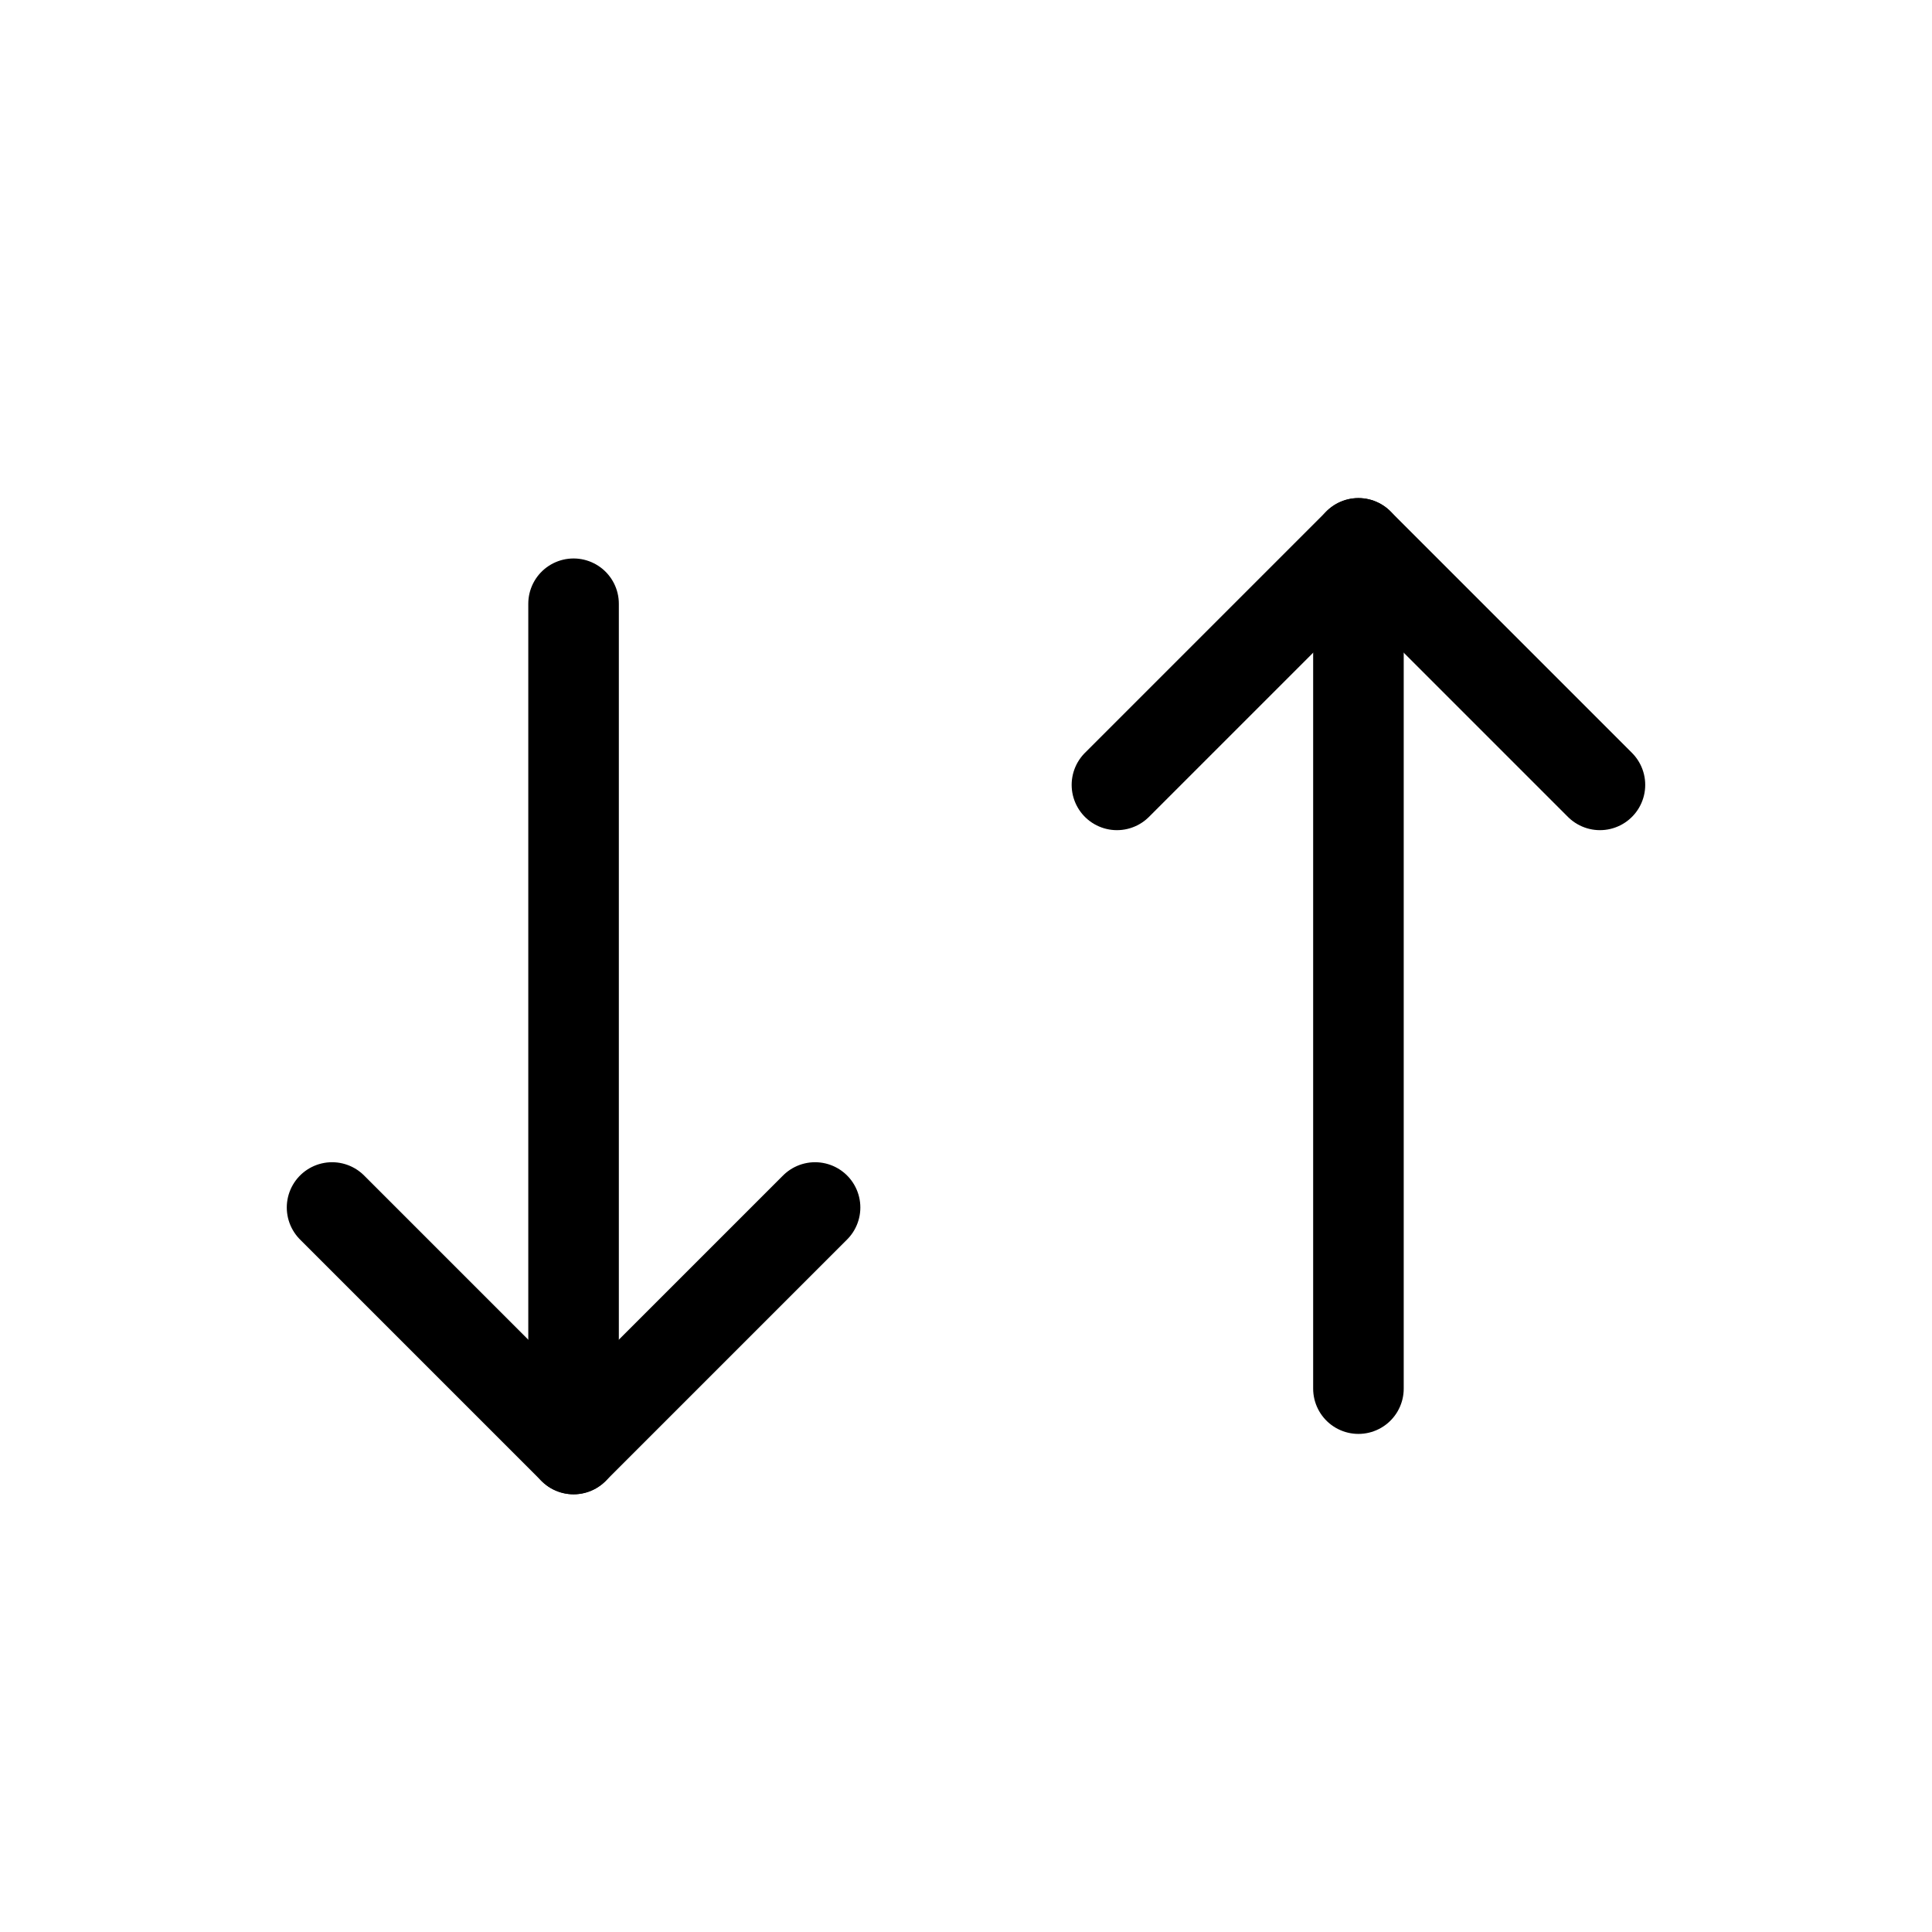
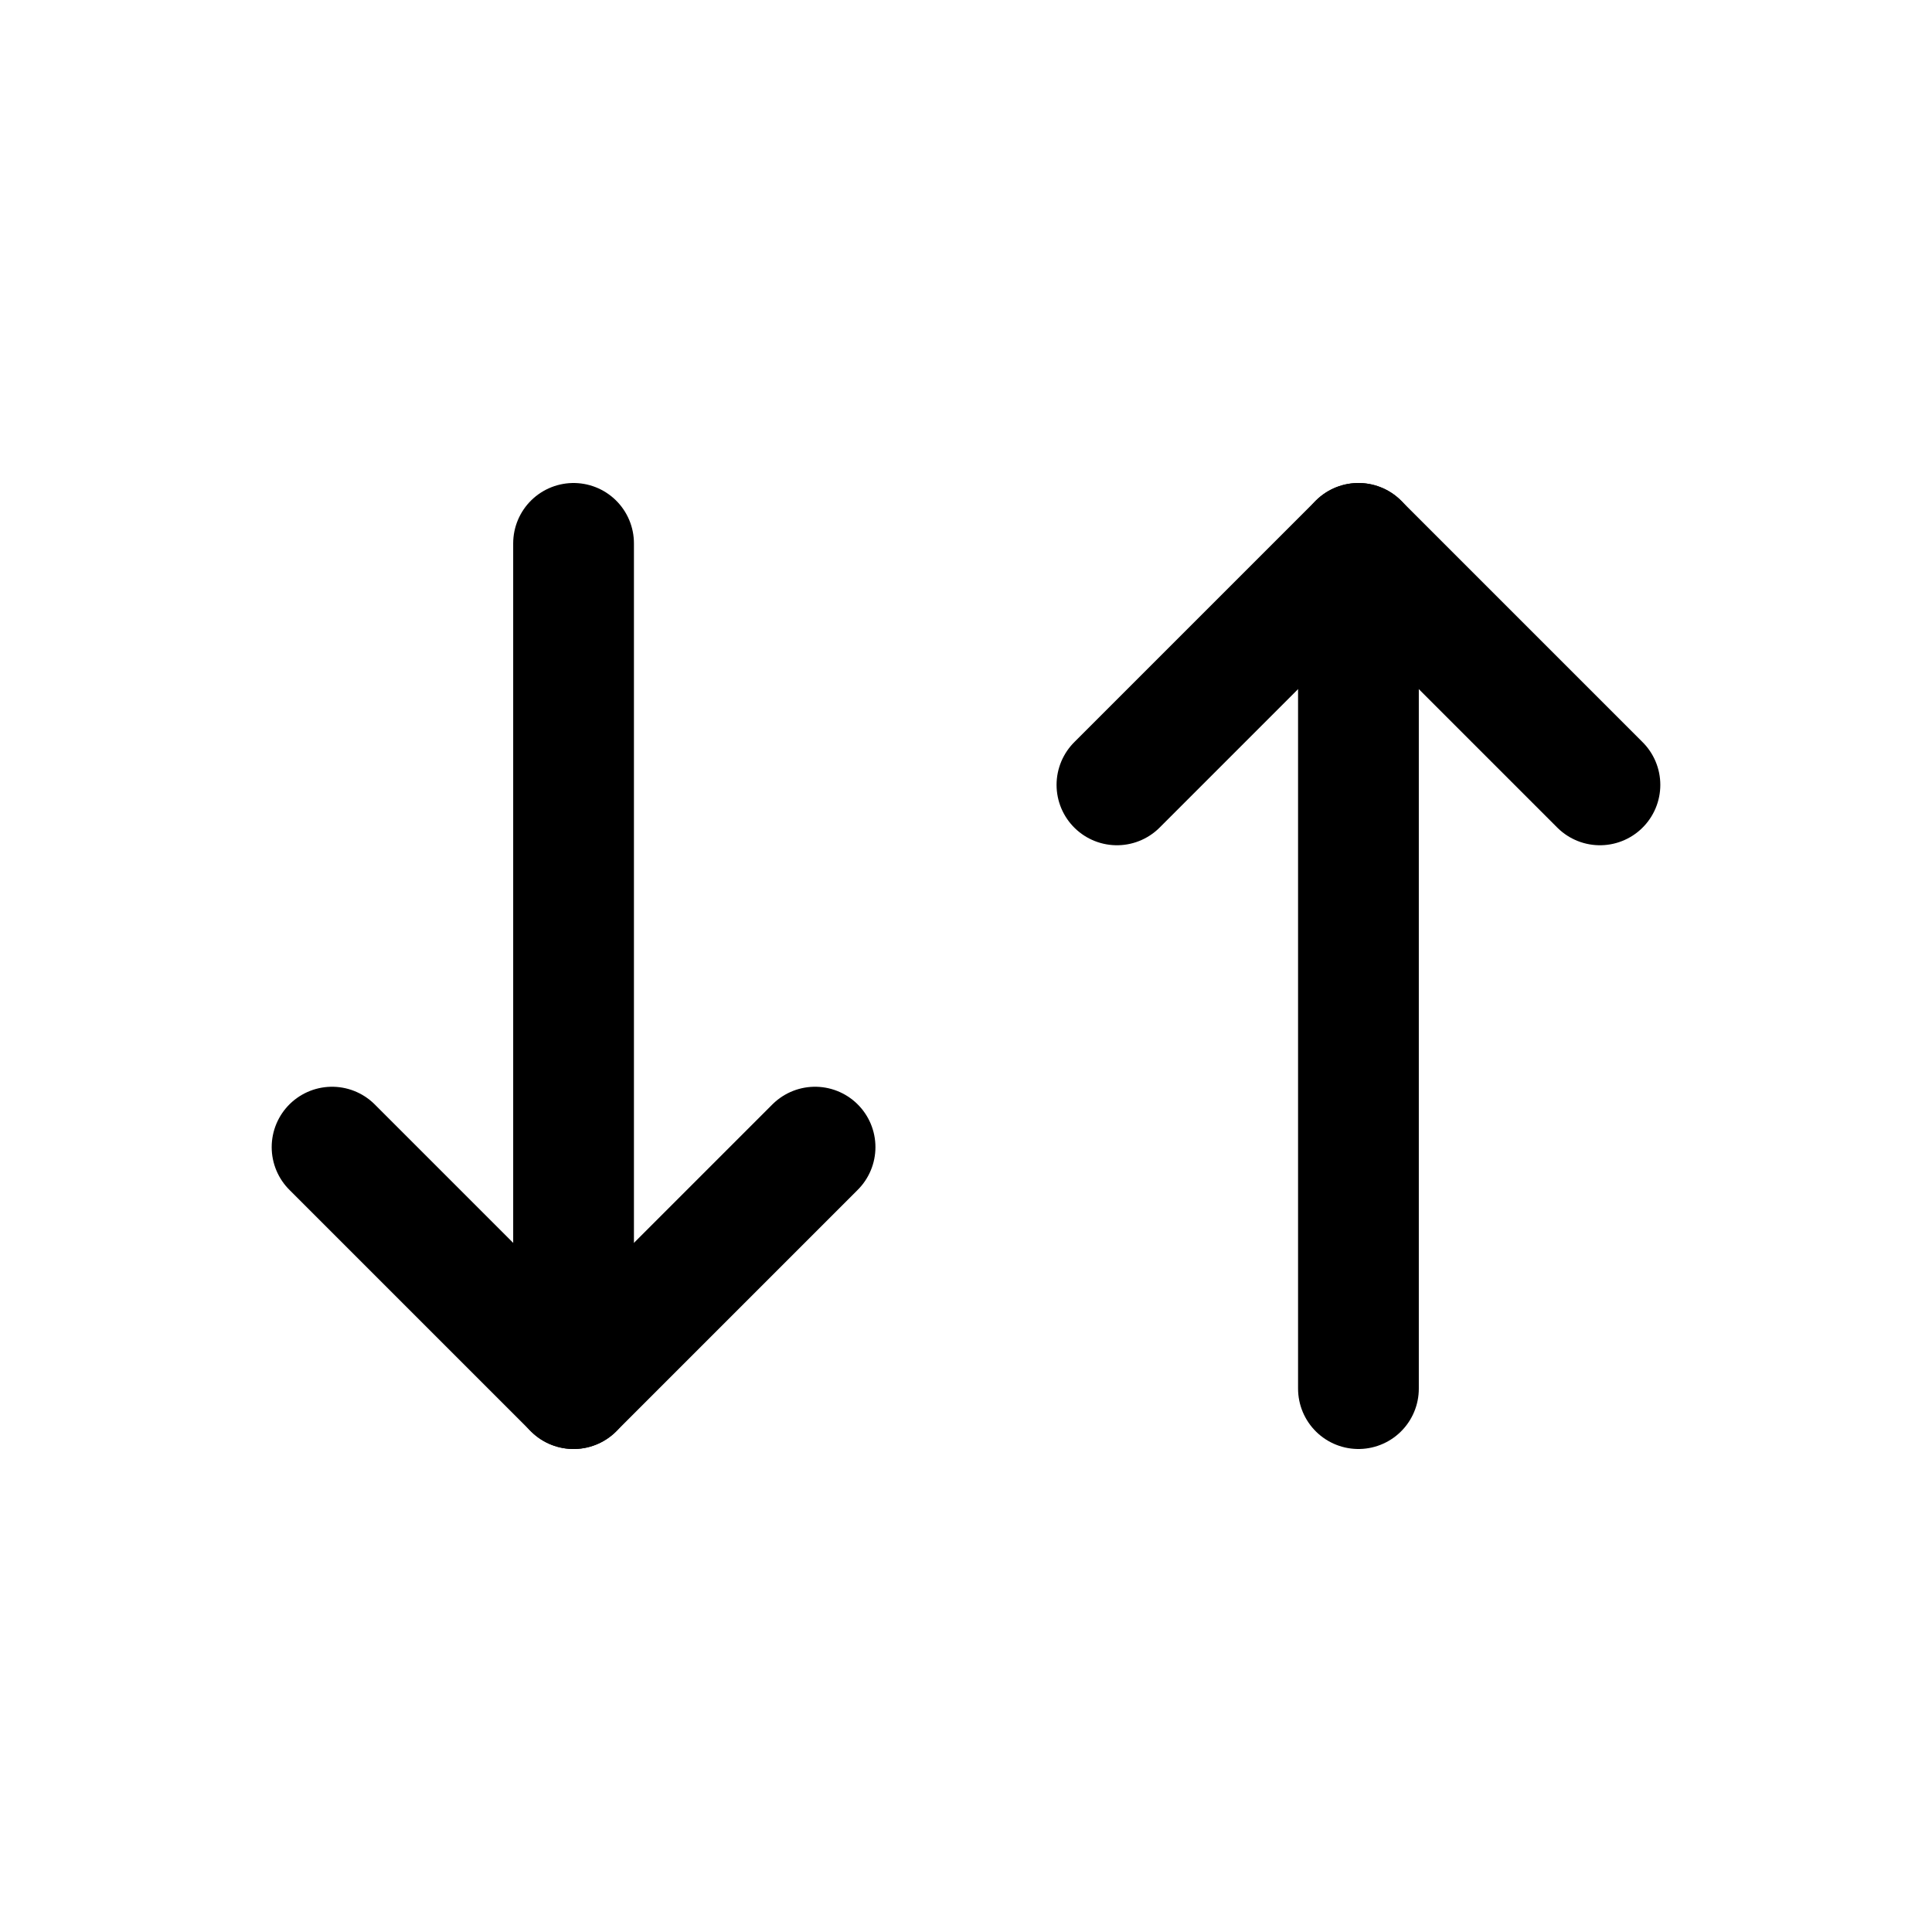
- <svg xmlns="http://www.w3.org/2000/svg" width="32" height="32" viewBox="0 0 32 32" fill="none">
-   <path d="M9.5 10L9.5 24" stroke="currentColor" stroke-width="1.5" stroke-linecap="round" stroke-linejoin="round" />
-   <path d="M13.5 20L9.5 24L5.5 20" stroke="currentColor" stroke-width="1.5" stroke-linecap="round" stroke-linejoin="round" />
-   <path d="M22.5 23L22.5 9" stroke="currentColor" stroke-width="1.5" stroke-linecap="round" stroke-linejoin="round" />
-   <path d="M18.5 13L22.5 9L26.5 13" stroke="currentColor" stroke-width="1.5" stroke-linecap="round" stroke-linejoin="round" />
+ <svg xmlns="http://www.w3.org/2000/svg" width="24" height="24" viewBox="0 0 24 24" fill="none">
+   <path d="M7.125 6.75L7.125 17.25" stroke="currentColor" stroke-width="1.5" stroke-linecap="round" stroke-linejoin="round" />
+   <path d="M10.125 14.25L7.125 17.25L4.125 14.25" stroke="currentColor" stroke-width="1.5" stroke-linecap="round" stroke-linejoin="round" />
+   <path d="M16.875 17.25L16.875 6.75" stroke="currentColor" stroke-width="1.5" stroke-linecap="round" stroke-linejoin="round" />
+   <path d="M13.875 9.75L16.875 6.75L19.875 9.75" stroke="currentColor" stroke-width="1.5" stroke-linecap="round" stroke-linejoin="round" />
</svg>
